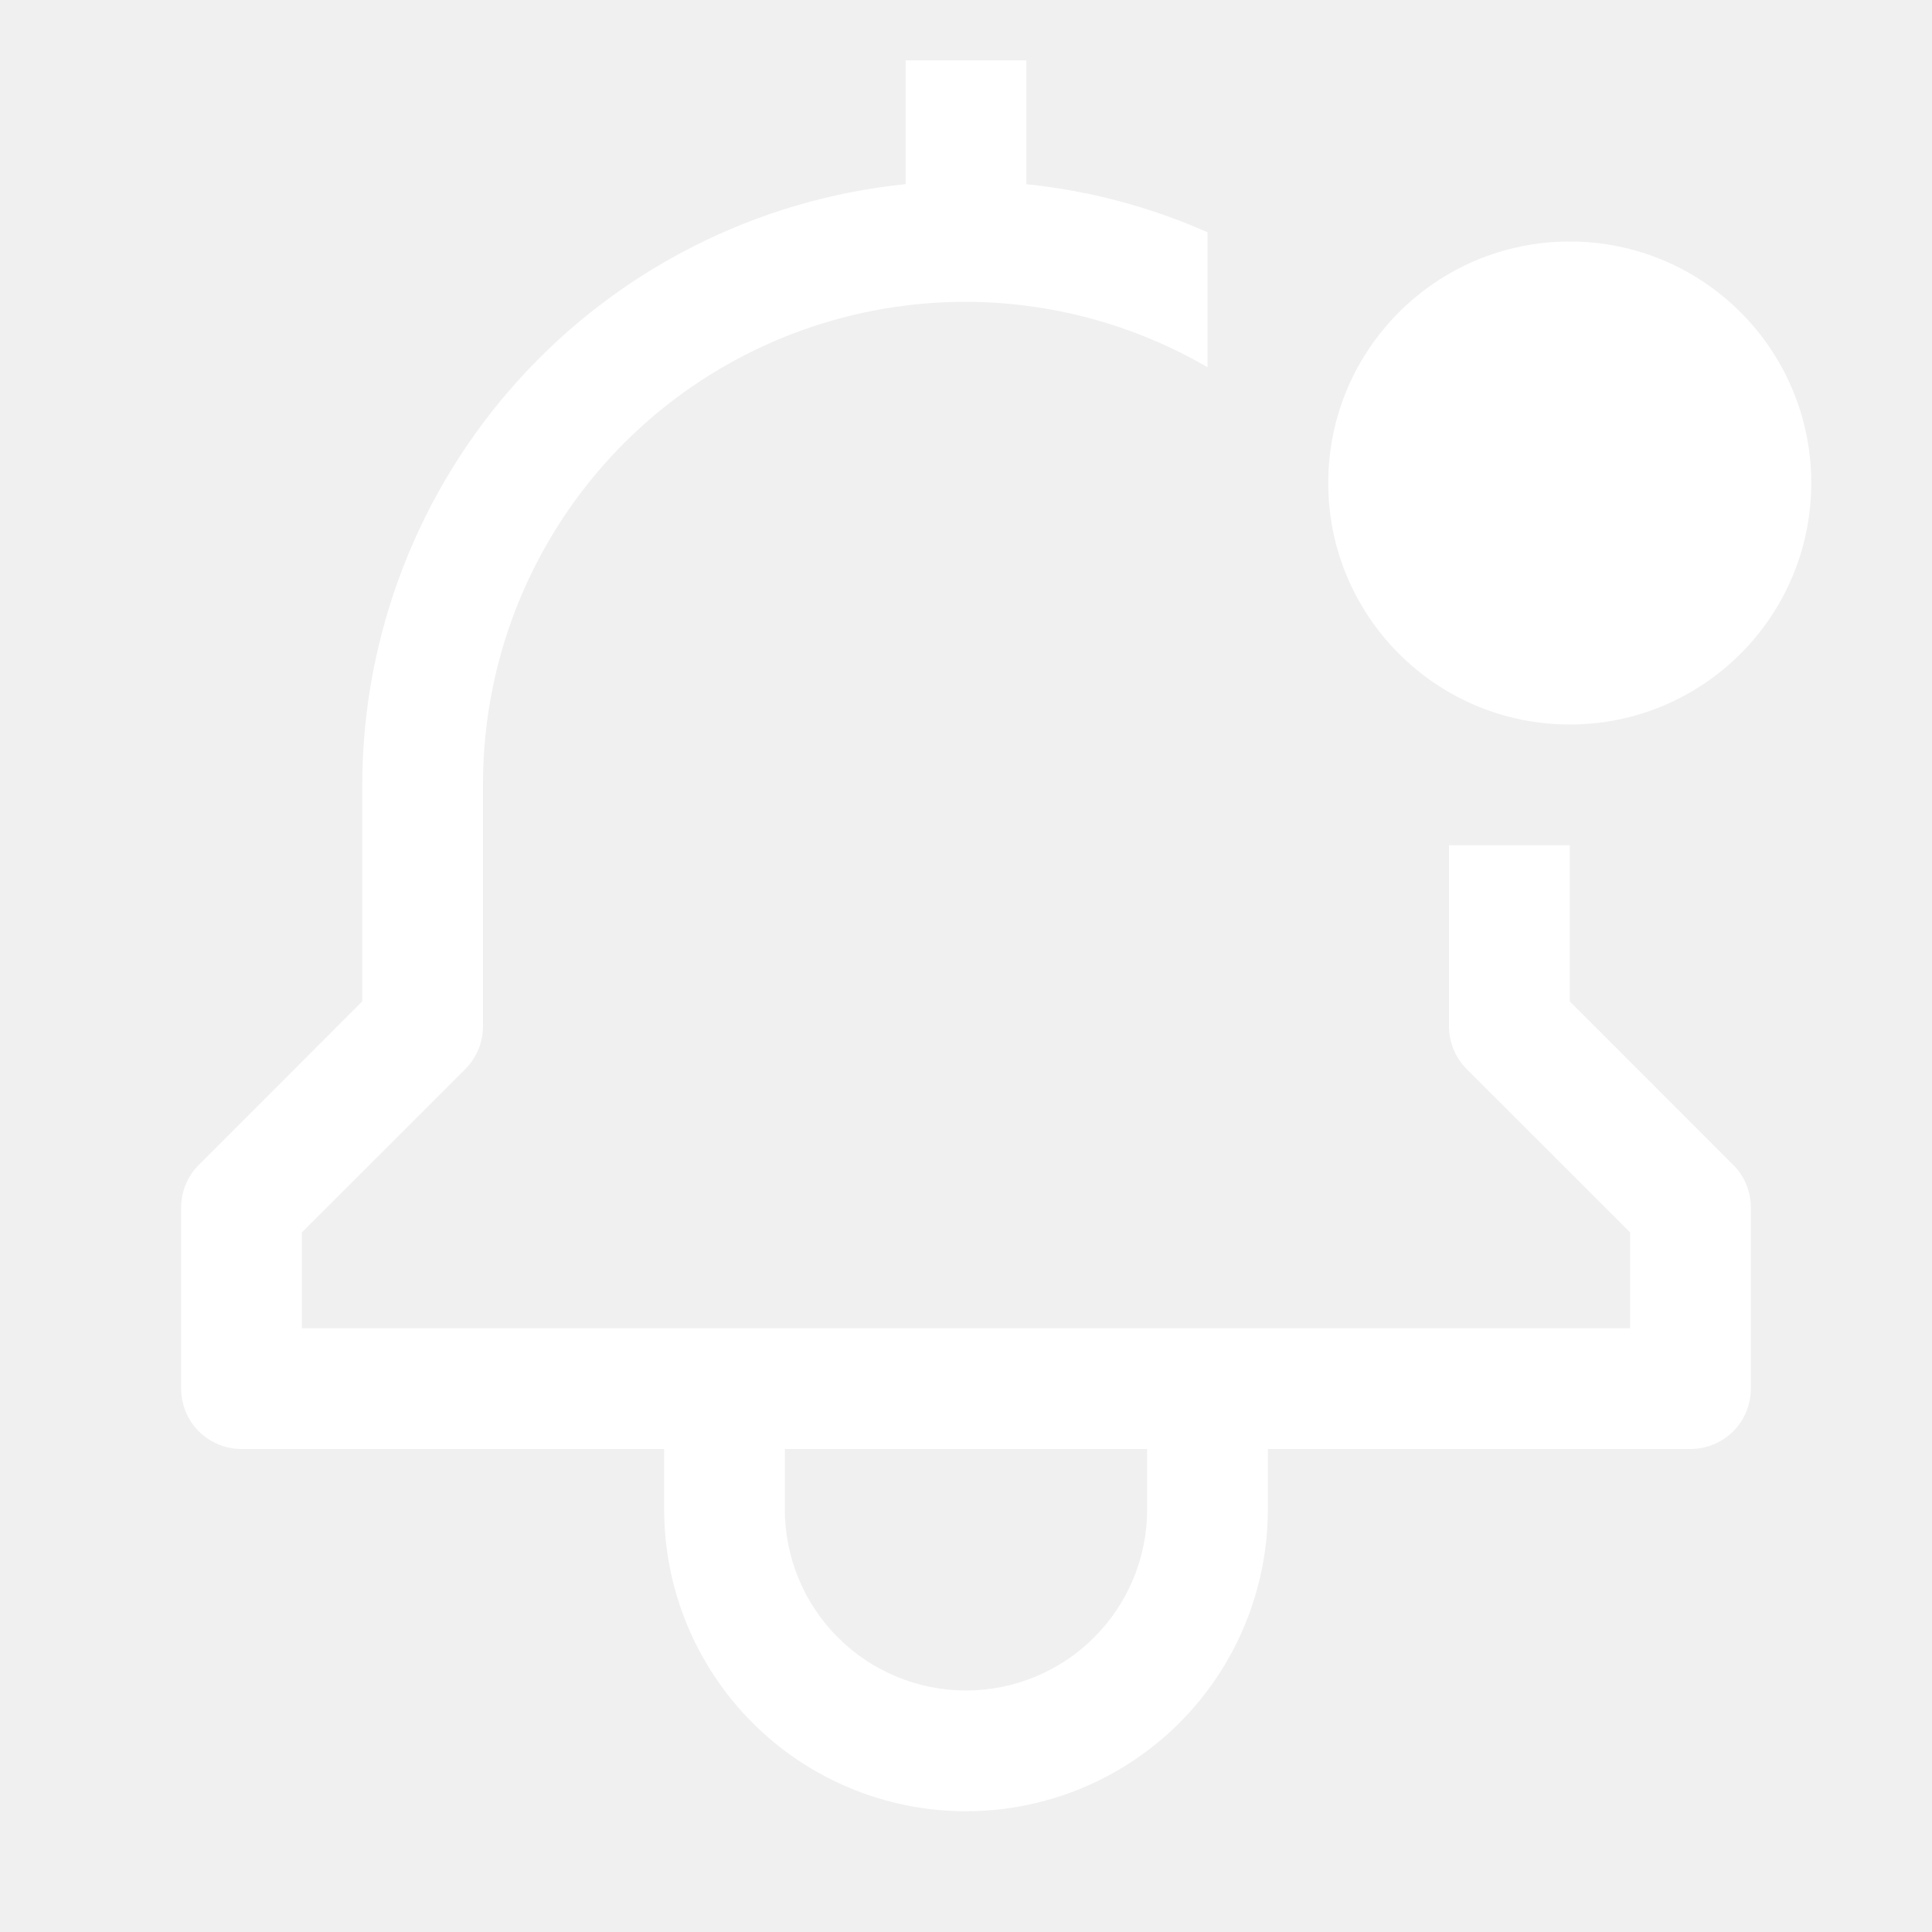
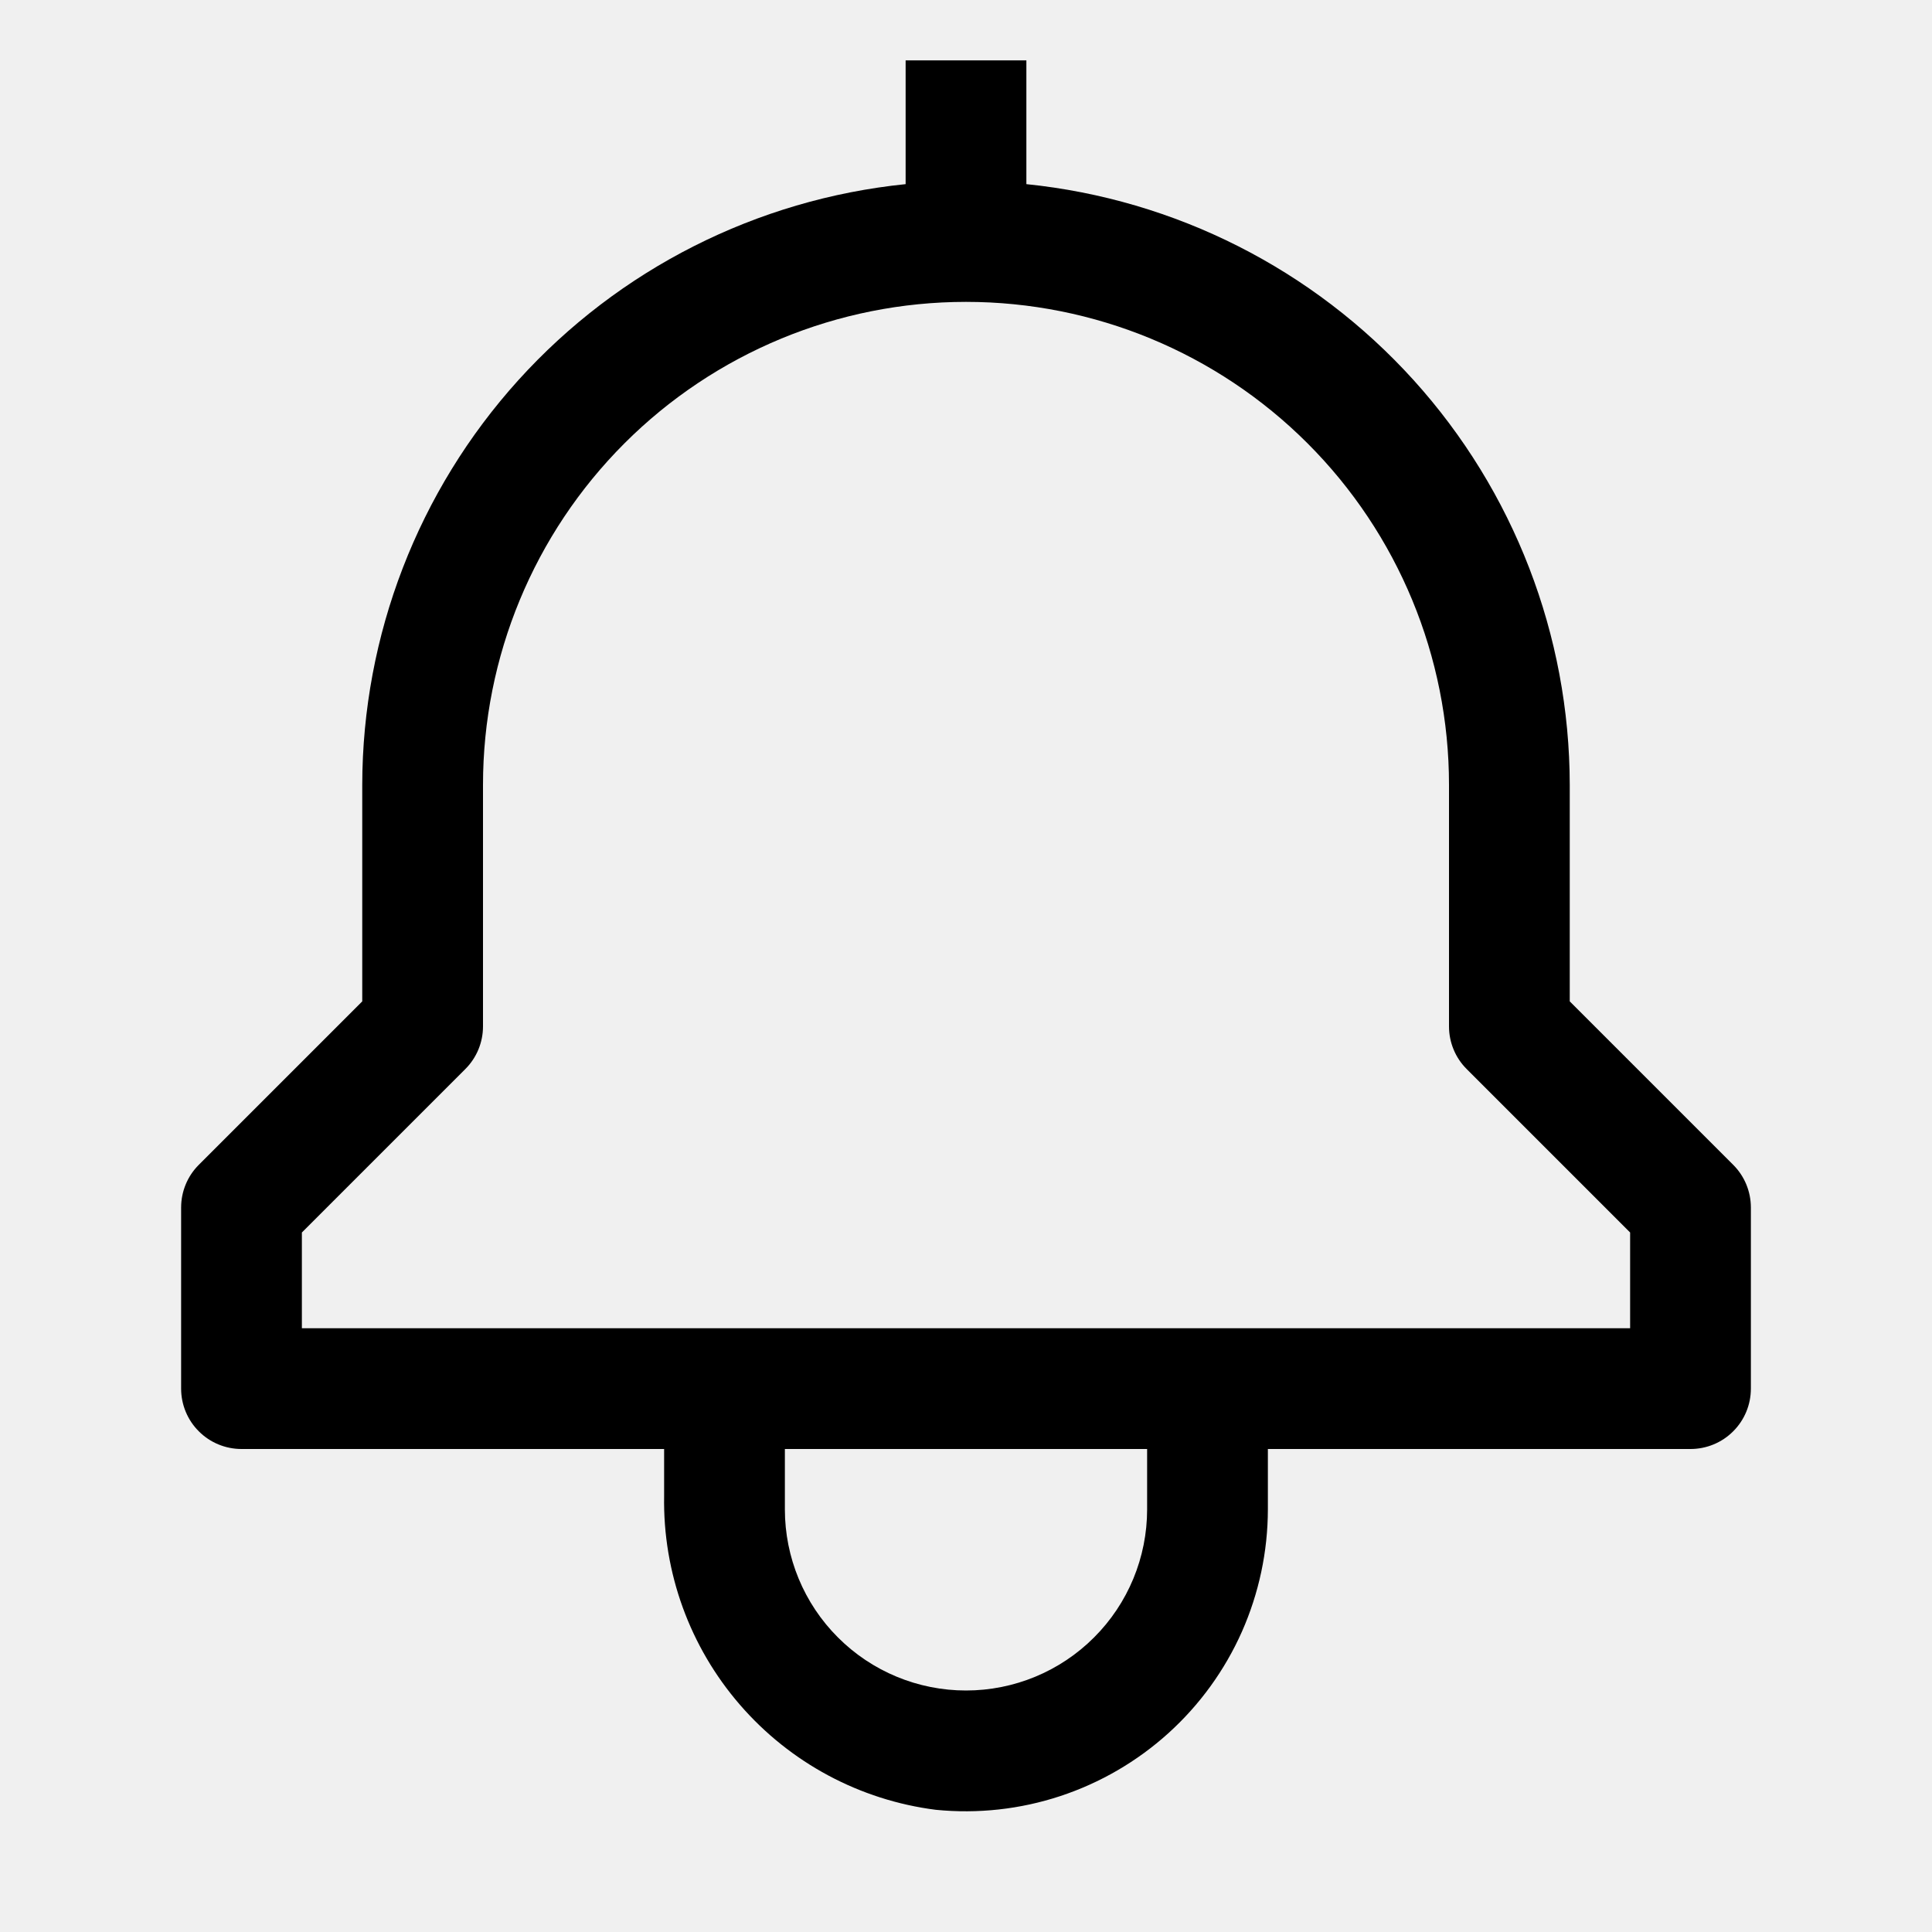
- <svg xmlns="http://www.w3.org/2000/svg" width="26" height="26" viewBox="0 0 26 26" fill="none">
-   <path d="M21.125 13.476V11.375H19.5V13.812C19.5 14.028 19.586 14.235 19.738 14.387L21.938 16.586V17.875H4.062V16.586L6.262 14.387C6.414 14.235 6.5 14.028 6.5 13.812V10.562C6.498 9.421 6.797 8.299 7.367 7.31C7.937 6.32 8.758 5.499 9.747 4.929C10.737 4.359 11.859 4.06 13 4.062C14.142 4.064 15.263 4.368 16.25 4.942V3.126C15.477 2.783 14.654 2.565 13.812 2.479V0.812H12.188V2.478C10.184 2.682 8.328 3.621 6.977 5.115C5.627 6.608 4.878 8.549 4.875 10.562V13.476L2.676 15.676C2.523 15.828 2.438 16.035 2.438 16.25V18.688C2.438 18.903 2.523 19.11 2.675 19.262C2.828 19.414 3.035 19.5 3.25 19.5H8.938V20.312C8.938 21.39 9.366 22.423 10.127 23.185C10.889 23.947 11.923 24.375 13 24.375C14.077 24.375 15.111 23.947 15.873 23.185C16.634 22.423 17.062 21.39 17.062 20.312V19.5H22.75C22.965 19.5 23.172 19.414 23.325 19.262C23.477 19.11 23.562 18.903 23.562 18.688V16.25C23.562 16.035 23.477 15.828 23.324 15.676L21.125 13.476ZM15.438 20.312C15.438 20.959 15.181 21.579 14.724 22.036C14.267 22.493 13.646 22.75 13 22.75C12.354 22.75 11.733 22.493 11.276 22.036C10.819 21.579 10.562 20.959 10.562 20.312V19.5H15.438V20.312Z" fill="white" />
-   <path d="M21.125 9.75C22.92 9.75 24.375 8.295 24.375 6.5C24.375 4.705 22.92 3.25 21.125 3.25C19.33 3.25 17.875 4.705 17.875 6.5C17.875 8.295 19.33 9.75 21.125 9.75Z" fill="white" />
+ <svg xmlns="http://www.w3.org/2000/svg" width="32" height="32" viewBox="0 0 32 32" fill="none">
+   <path d="M28.707 19.293L26 16.586V13C25.997 10.522 25.075 8.133 23.413 6.295C21.75 4.457 19.465 3.301 17 3.05V1H15V3.05C12.535 3.301 10.25 4.457 8.587 6.295C6.925 8.133 6.003 10.522 6 13V16.586L3.293 19.293C3.105 19.48 3 19.735 3 20V23C3 23.265 3.105 23.52 3.293 23.707C3.48 23.895 3.735 24 4 24H11V24.777C10.978 26.046 11.425 27.278 12.256 28.237C13.086 29.196 14.241 29.816 15.5 29.976C16.195 30.045 16.897 29.968 17.561 29.749C18.224 29.53 18.834 29.175 19.352 28.707C19.871 28.238 20.285 27.666 20.569 27.028C20.852 26.389 20.999 25.699 21 25V24H28C28.265 24 28.52 23.895 28.707 23.707C28.895 23.52 29 23.265 29 23V20C29 19.735 28.895 19.48 28.707 19.293ZM19 25C19 25.796 18.684 26.559 18.121 27.121C17.559 27.684 16.796 28 16 28C15.204 28 14.441 27.684 13.879 27.121C13.316 26.559 13 25.796 13 25V24H19V25ZM27 22H5V20.414L7.707 17.707C7.895 17.52 8 17.265 8 17V13C8 10.878 8.843 8.843 10.343 7.343C11.843 5.843 13.878 5 16 5C18.122 5 20.157 5.843 21.657 7.343C23.157 8.843 24 10.878 24 13V17C24 17.265 24.105 17.52 24.293 17.707L27 20.414V22Z" fill="black" />
</svg>
